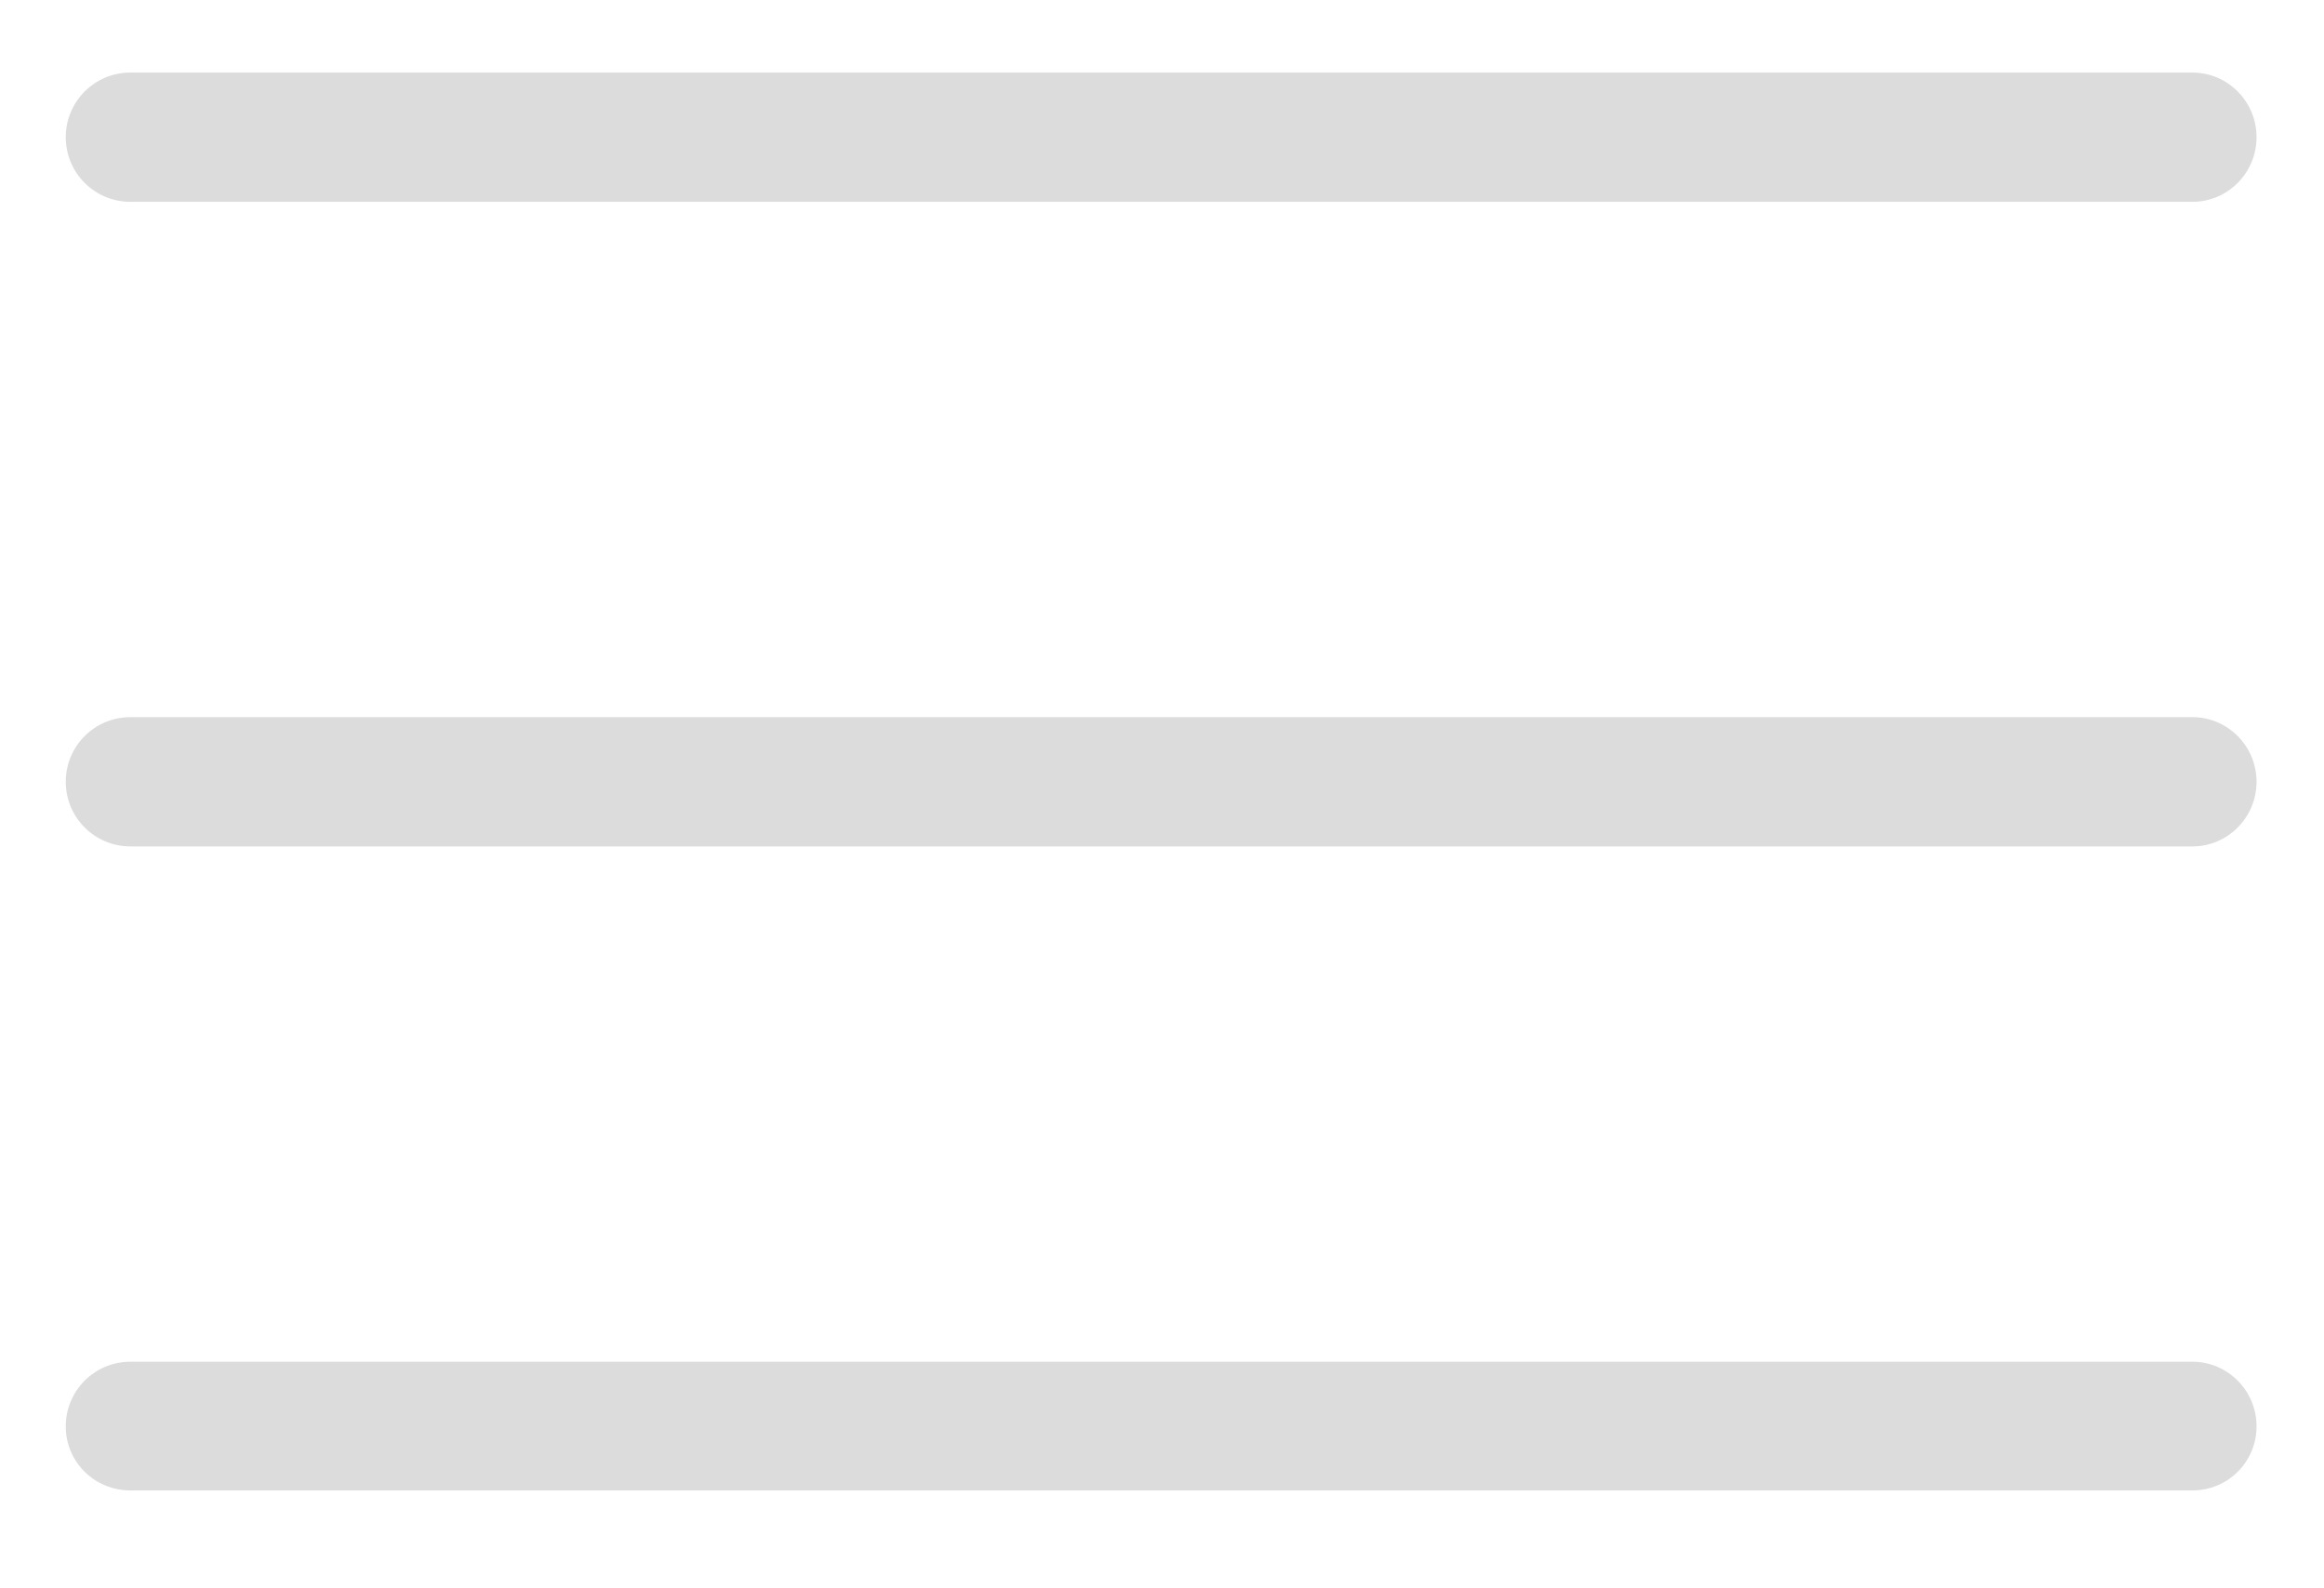
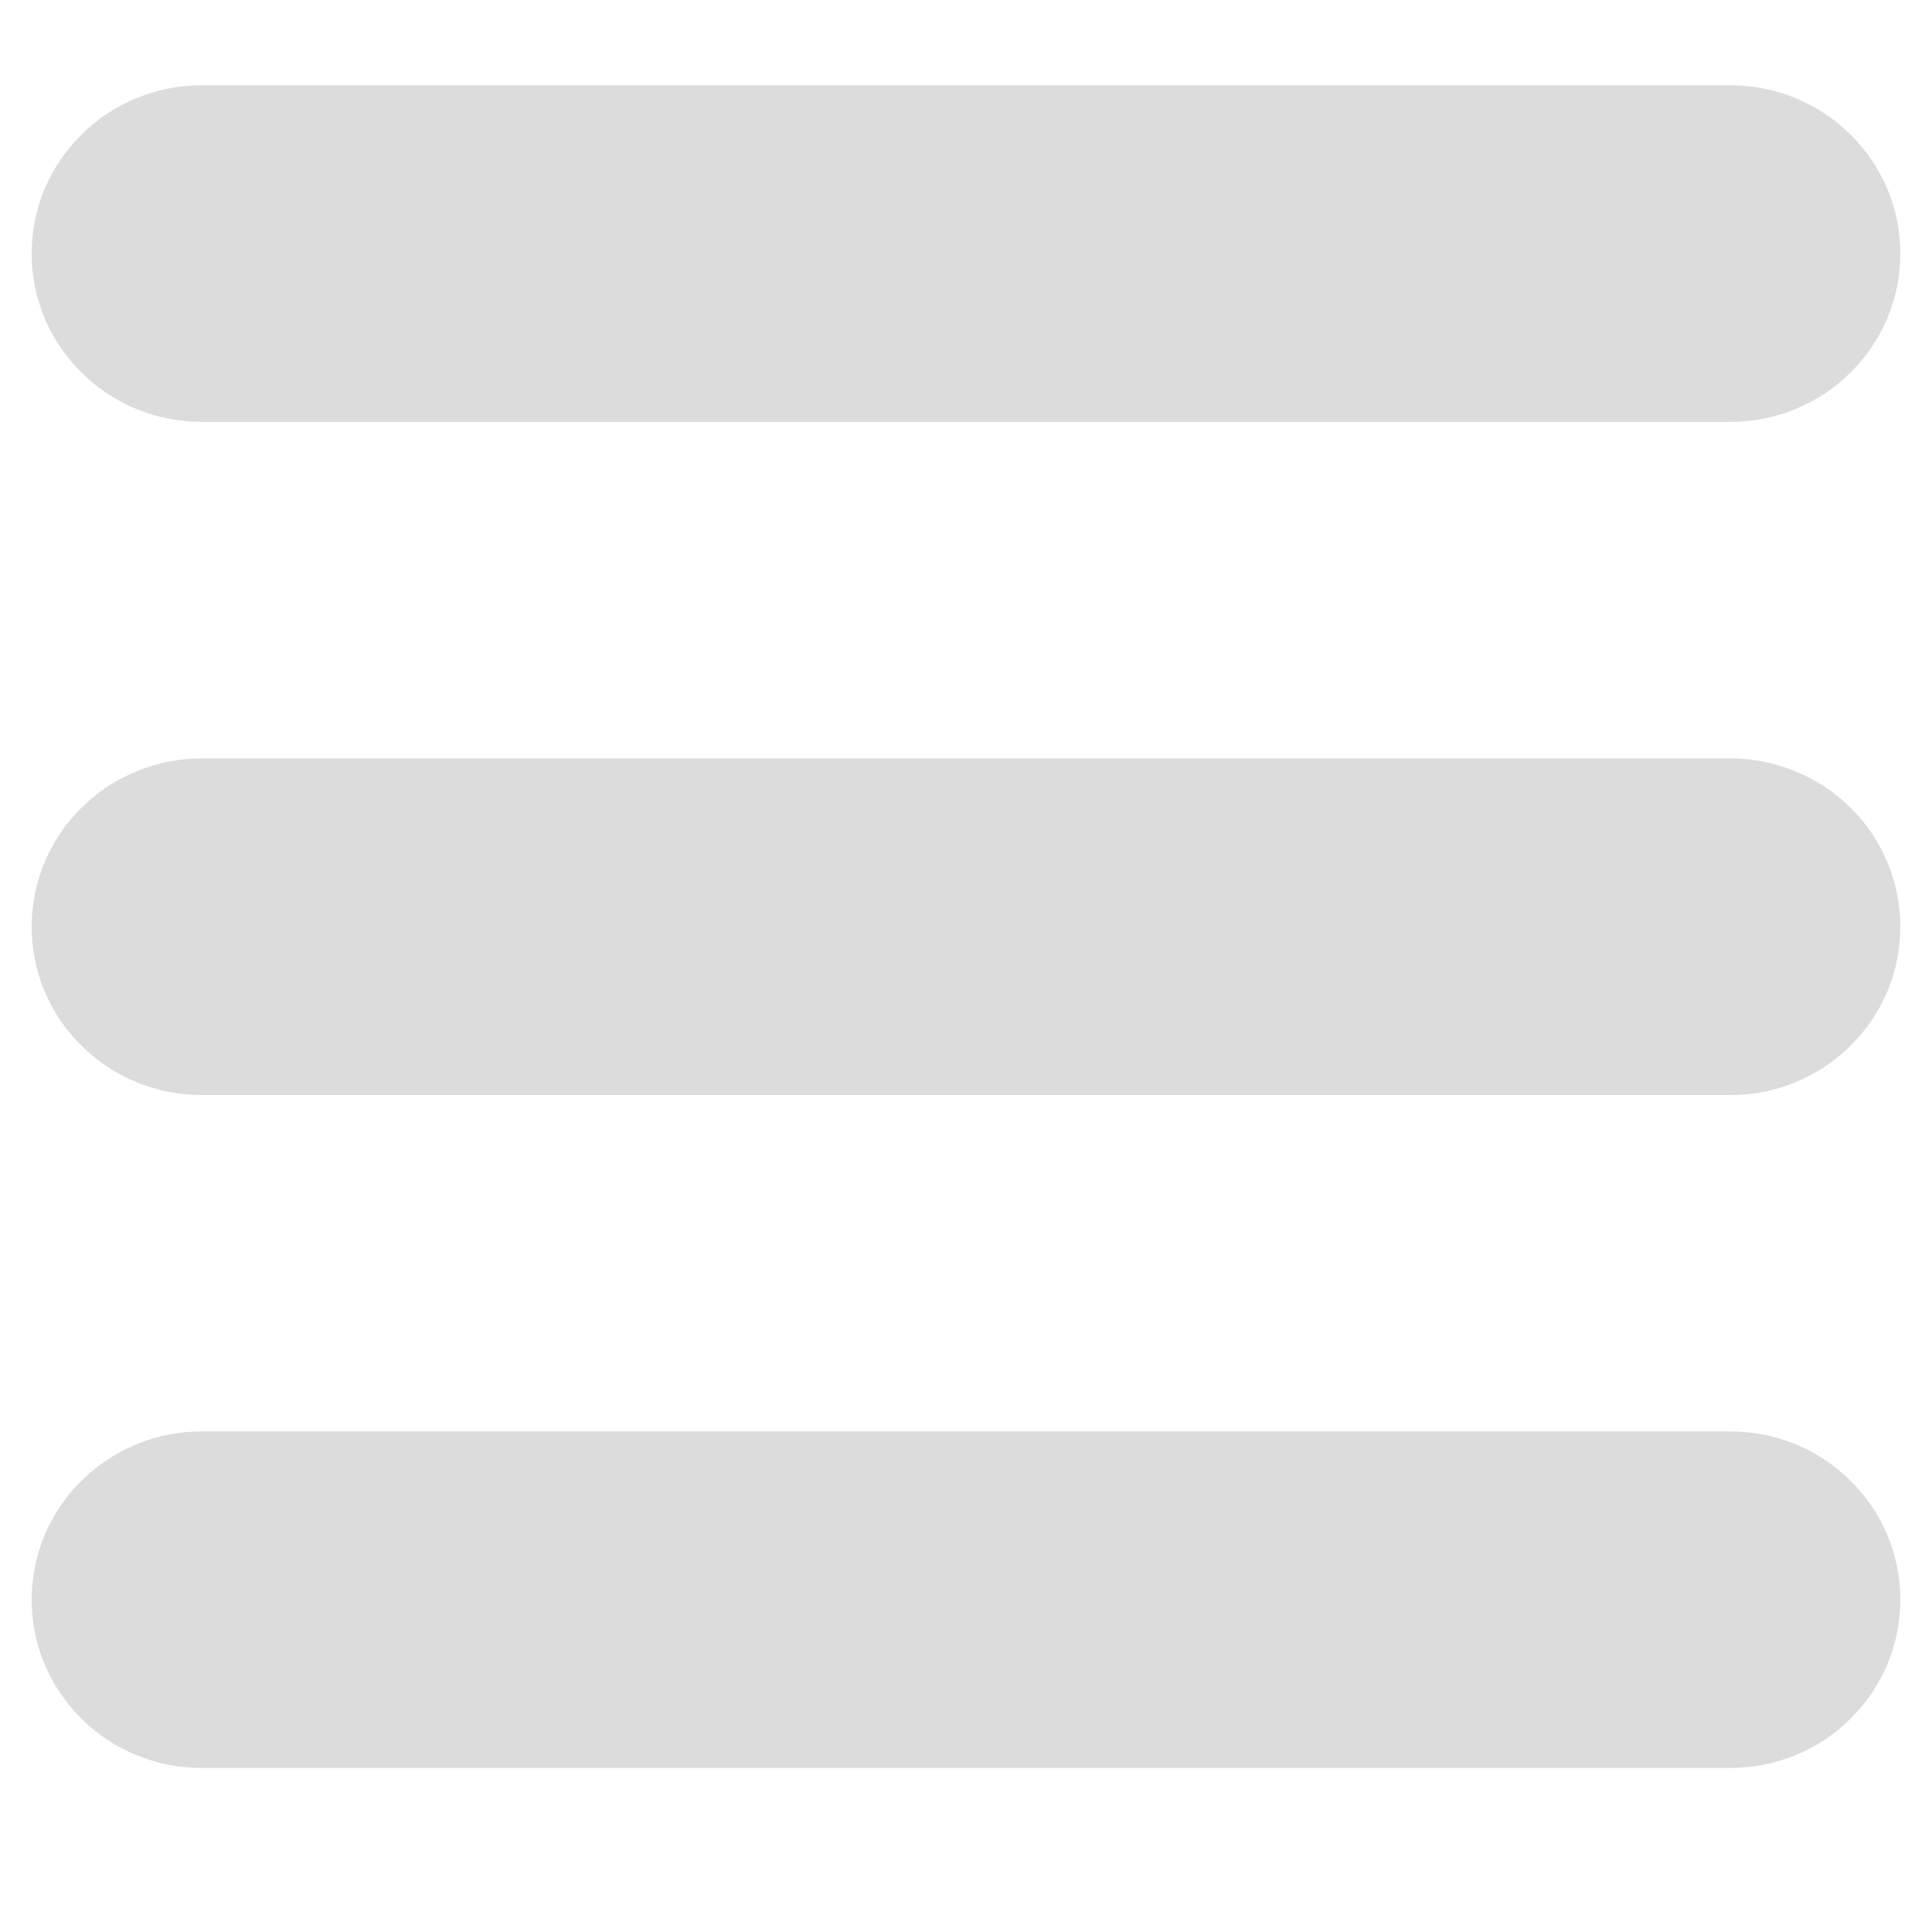
- <svg xmlns="http://www.w3.org/2000/svg" viewBox="0 0 41 28" width="41" height="28">
-   <style>
- 		tspan { white-space:pre }
- 		.shp0 { fill: #DCDCDC } 
- 	</style>
-   <g id="side menu">
-     <path id="menu" class="shp0" d="M2.3 3.56L38.68 3.56C39.3 3.56 39.81 3.05 39.81 2.42C39.81 1.79 39.3 1.28 38.68 1.28L2.3 1.28C1.67 1.28 1.16 1.79 1.16 2.42C1.16 3.05 1.67 3.56 2.3 3.56ZM38.68 24.02L2.3 24.02C1.67 24.02 1.16 24.53 1.16 25.16C1.16 25.79 1.67 26.29 2.3 26.29L38.68 26.29C39.3 26.29 39.81 25.79 39.81 25.16C39.81 24.53 39.3 24.02 38.68 24.02ZM38.68 12.65L2.3 12.65C1.67 12.65 1.16 13.16 1.16 13.79C1.16 14.42 1.67 14.93 2.3 14.93L38.68 14.93C39.3 14.93 39.81 14.42 39.81 13.79C39.81 13.16 39.3 12.65 38.68 12.65Z" />
+ <svg xmlns="http://www.w3.org/2000/svg" width="40" zoomAndPan="magnify" viewBox="0 0 30 30" height="40" preserveAspectRatio="xMidYMid meet" version="1.0">
+   <defs>
+     <clipPath id="360f7270dd">
+       <path d="M 0.484 1.324 L 29.516 1.324 L 29.516 7 L 0.484 7 Z M 0.484 1.324 " clip-rule="nonzero" />
+     </clipPath>
+     <clipPath id="35d0966f06">
+       <path d="M 0.484 11 L 29.516 11 L 29.516 18 L 0.484 18 Z M 0.484 11 " clip-rule="nonzero" />
+     </clipPath>
+     <clipPath id="35de99b1d8">
+       <path d="M 0.484 22 L 29.516 22 L 29.516 27.453 L 0.484 27.453 Z M 0.484 22 " clip-rule="nonzero" />
+     </clipPath>
+   </defs>
+   <g clip-path="url(#360f7270dd)">
+     <path fill="#DCDCDC" d="M 3.129 6.551 L 26.871 6.551 C 27.219 6.551 27.555 6.484 27.879 6.352 C 28.203 6.219 28.488 6.031 28.734 5.785 C 28.984 5.539 29.172 5.258 29.309 4.938 C 29.441 4.617 29.508 4.285 29.508 3.938 C 29.508 3.59 29.441 3.258 29.309 2.938 C 29.172 2.617 28.984 2.336 28.734 2.09 C 28.488 1.844 28.203 1.656 27.879 1.523 C 27.555 1.391 27.219 1.324 26.871 1.324 L 3.129 1.324 C 2.781 1.324 2.445 1.391 2.121 1.523 C 1.797 1.656 1.512 1.844 1.266 2.09 C 1.016 2.336 0.828 2.617 0.691 2.938 C 0.559 3.258 0.492 3.59 0.492 3.938 C 0.492 4.285 0.559 4.617 0.691 4.938 C 0.828 5.258 1.016 5.539 1.266 5.785 C 1.512 6.031 1.797 6.219 2.121 6.352 C 2.445 6.484 2.781 6.551 3.129 6.551 Z M 3.129 6.551 " fill-opacity="1" fill-rule="nonzero" />
+   </g>
+   <g clip-path="url(#35d0966f06)">
+     <path fill="#DCDCDC" d="M 26.871 11.777 L 3.129 11.777 C 2.781 11.777 2.445 11.844 2.121 11.977 C 1.797 12.109 1.512 12.297 1.266 12.543 C 1.016 12.785 0.828 13.07 0.691 13.391 C 0.559 13.711 0.492 14.043 0.492 14.391 C 0.492 14.734 0.559 15.07 0.691 15.391 C 0.828 15.711 1.016 15.992 1.266 16.238 C 1.512 16.48 1.797 16.672 2.121 16.805 C 2.445 16.938 2.781 17.004 3.129 17.004 L 26.871 17.004 C 27.219 17.004 27.555 16.938 27.879 16.805 C 28.203 16.672 28.488 16.48 28.734 16.238 C 28.984 15.992 29.172 15.711 29.309 15.391 C 29.441 15.07 29.508 14.734 29.508 14.391 C 29.508 14.043 29.441 13.711 29.309 13.391 C 29.172 13.07 28.984 12.785 28.734 12.543 C 28.488 12.297 28.203 12.109 27.879 11.977 C 27.555 11.844 27.219 11.777 26.871 11.777 Z M 26.871 11.777 " fill-opacity="1" fill-rule="nonzero" />
+   </g>
+   <g clip-path="url(#35de99b1d8)">
+     <path fill="#DCDCDC" d="M 26.871 22.227 L 3.129 22.227 C 2.781 22.227 2.445 22.293 2.121 22.426 C 1.797 22.559 1.512 22.75 1.266 22.992 C 1.016 23.238 0.828 23.52 0.691 23.84 C 0.559 24.16 0.492 24.496 0.492 24.84 C 0.492 25.188 0.559 25.52 0.691 25.84 C 0.828 26.16 1.016 26.441 1.266 26.688 C 1.512 26.934 1.797 27.121 2.121 27.254 C 2.445 27.387 2.781 27.453 3.129 27.453 L 26.871 27.453 C 27.219 27.453 27.555 27.387 27.879 27.254 C 28.203 27.121 28.488 26.934 28.734 26.688 C 28.984 26.441 29.172 26.16 29.309 25.84 C 29.441 25.52 29.508 25.188 29.508 24.84 C 29.508 24.496 29.441 24.16 29.309 23.84 C 29.172 23.52 28.984 23.238 28.734 22.992 C 28.488 22.75 28.203 22.559 27.879 22.426 C 27.555 22.293 27.219 22.227 26.871 22.227 Z M 26.871 22.227 " fill-opacity="1" fill-rule="nonzero" />
  </g>
</svg>
